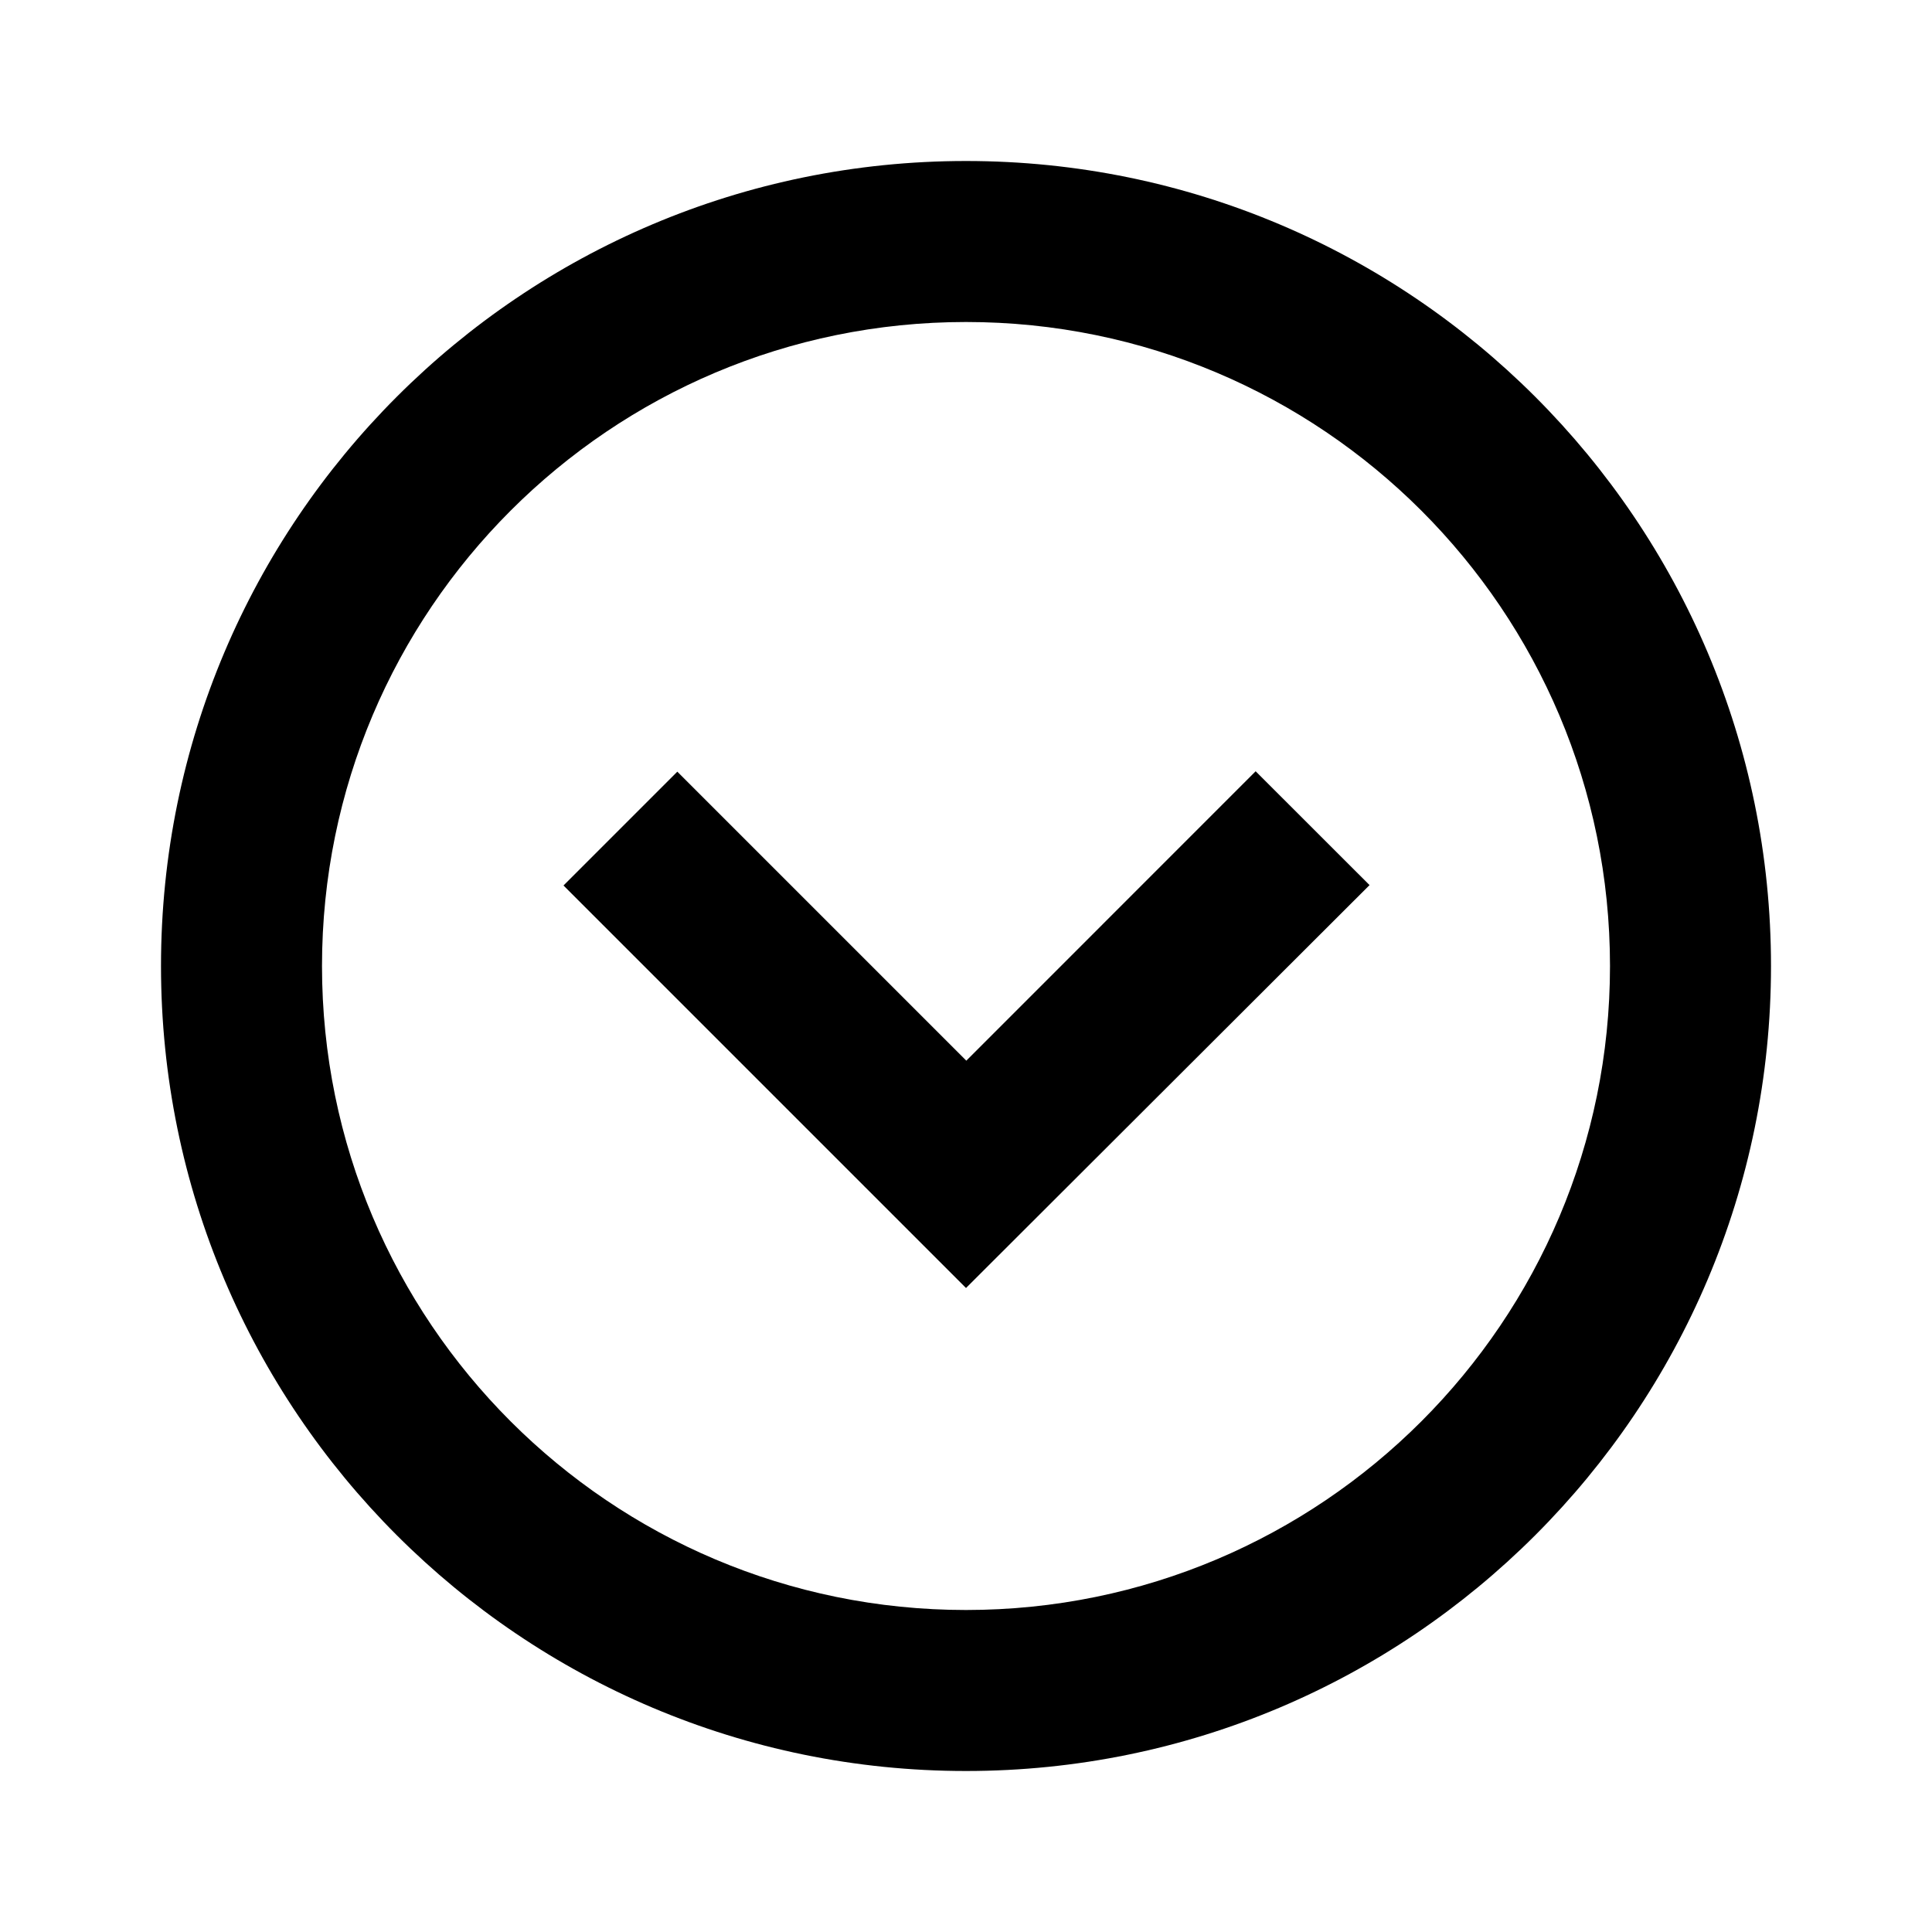
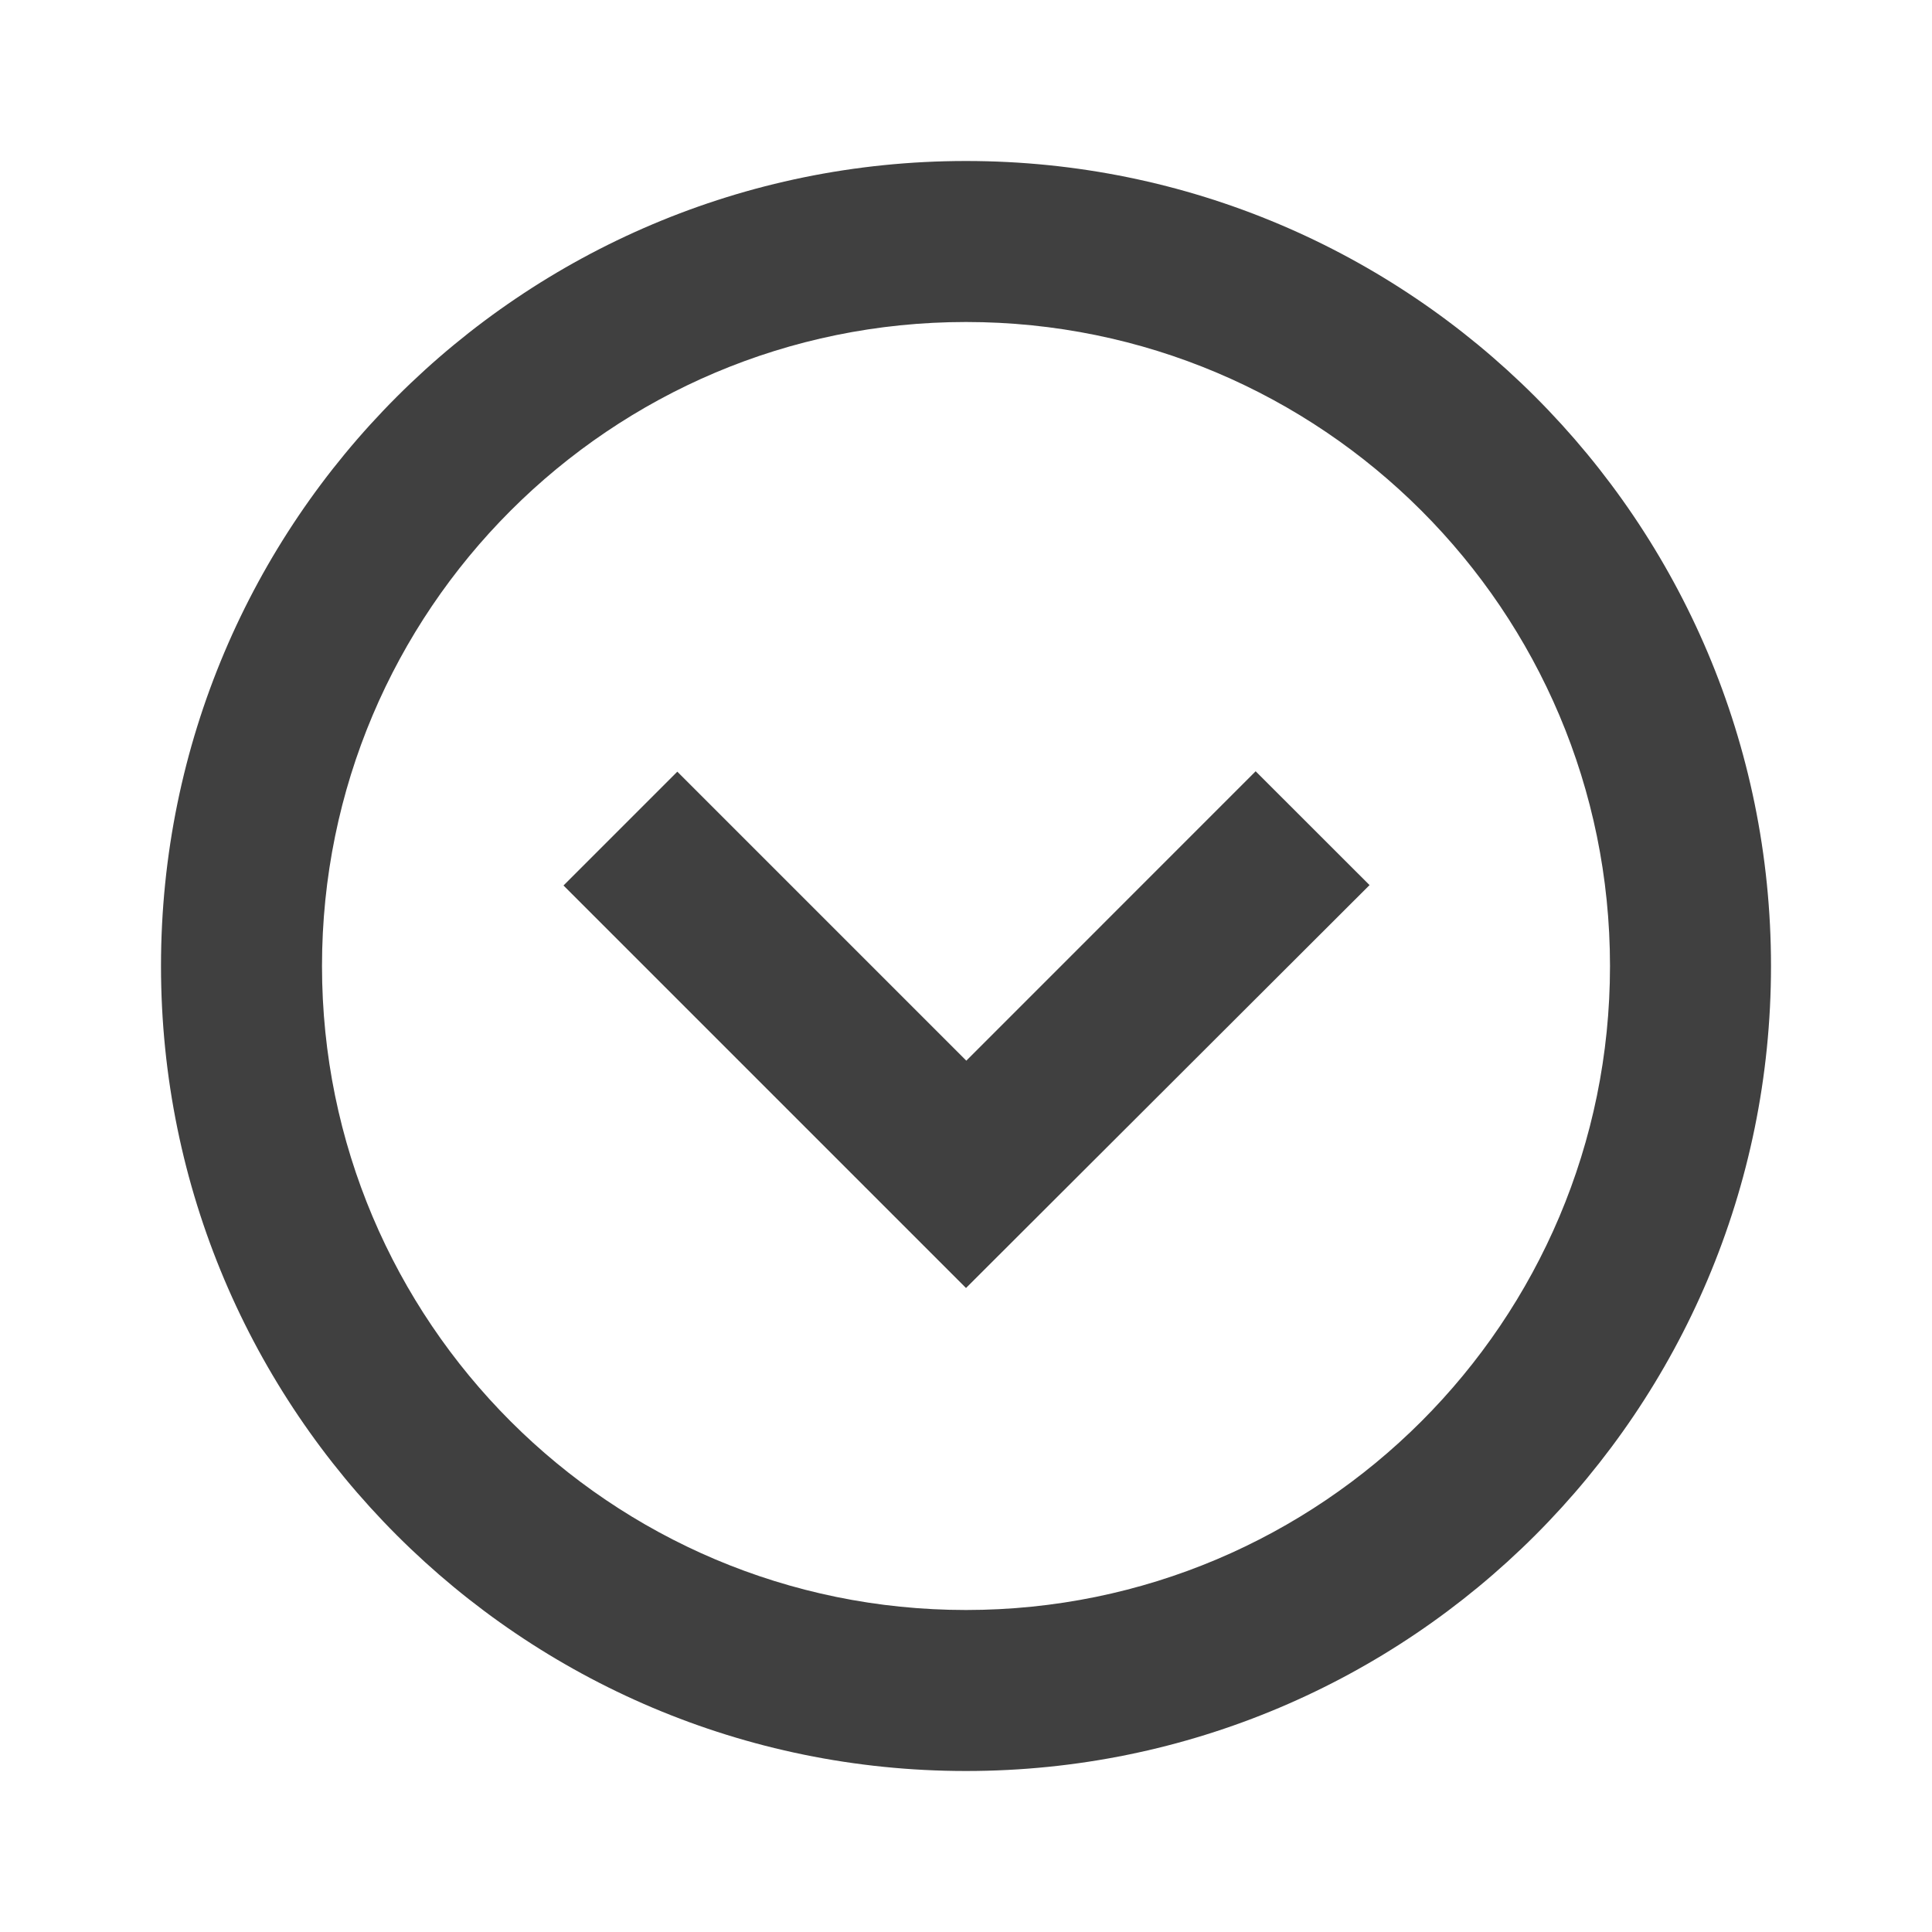
<svg xmlns="http://www.w3.org/2000/svg" version="1.1" viewBox="0 0 24 24" x="0px" y="0px">
-   <path fill="#000000" d="M12 22c-5.523 0-10-4.477-10-10s4.477-10 10-10c5.523 0 10 4.477 10 10s-4.477 10-10 10zM12 4c-4.418 0-8 3.582-8 8s3.582 8 8 8c4.418 0 8-3.582 8-8s-3.582-8-8-8zM12 16l-5-5 1.414-1.414 3.59 3.59 3.594-3.595 1.415 1.414z" />
+   <path fill="#404040" d="M12 22c-5.523 0-10-4.477-10-10s4.477-10 10-10c5.523 0 10 4.477 10 10s-4.477 10-10 10zM12 4c-4.418 0-8 3.582-8 8s3.582 8 8 8c4.418 0 8-3.582 8-8s-3.582-8-8-8zM12 16l-5-5 1.414-1.414 3.59 3.59 3.594-3.595 1.415 1.414z" />
</svg>
